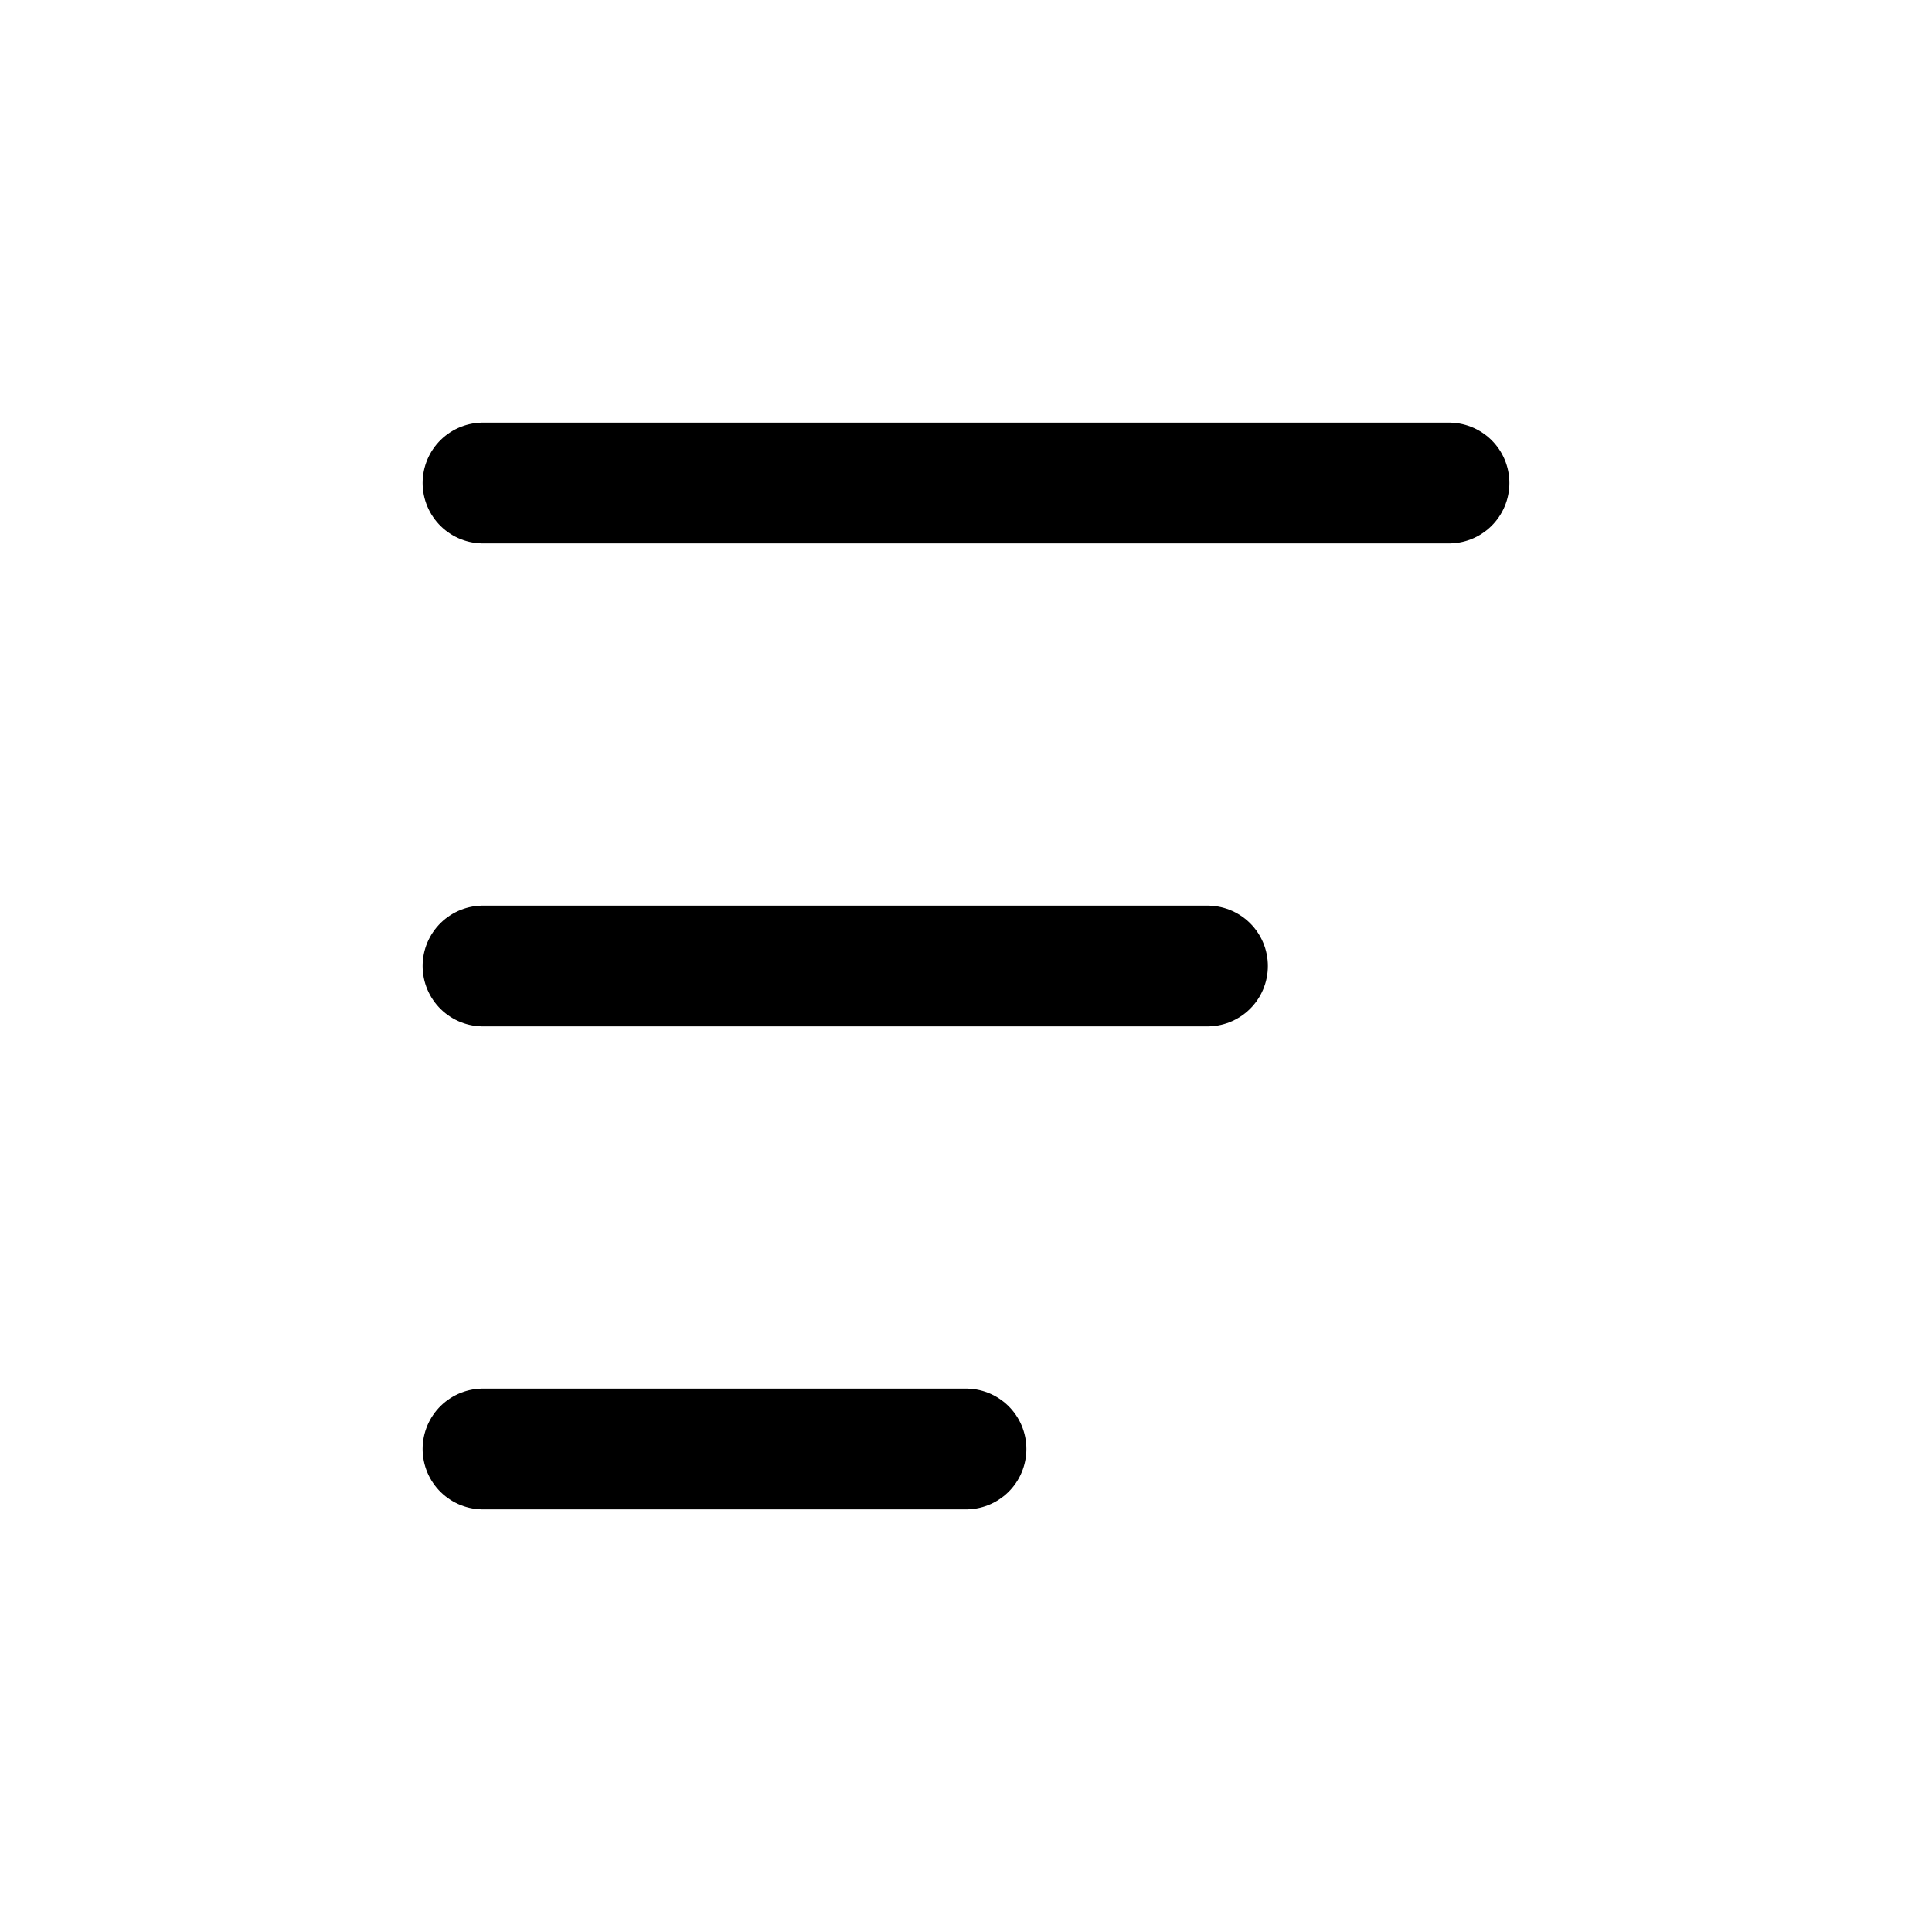
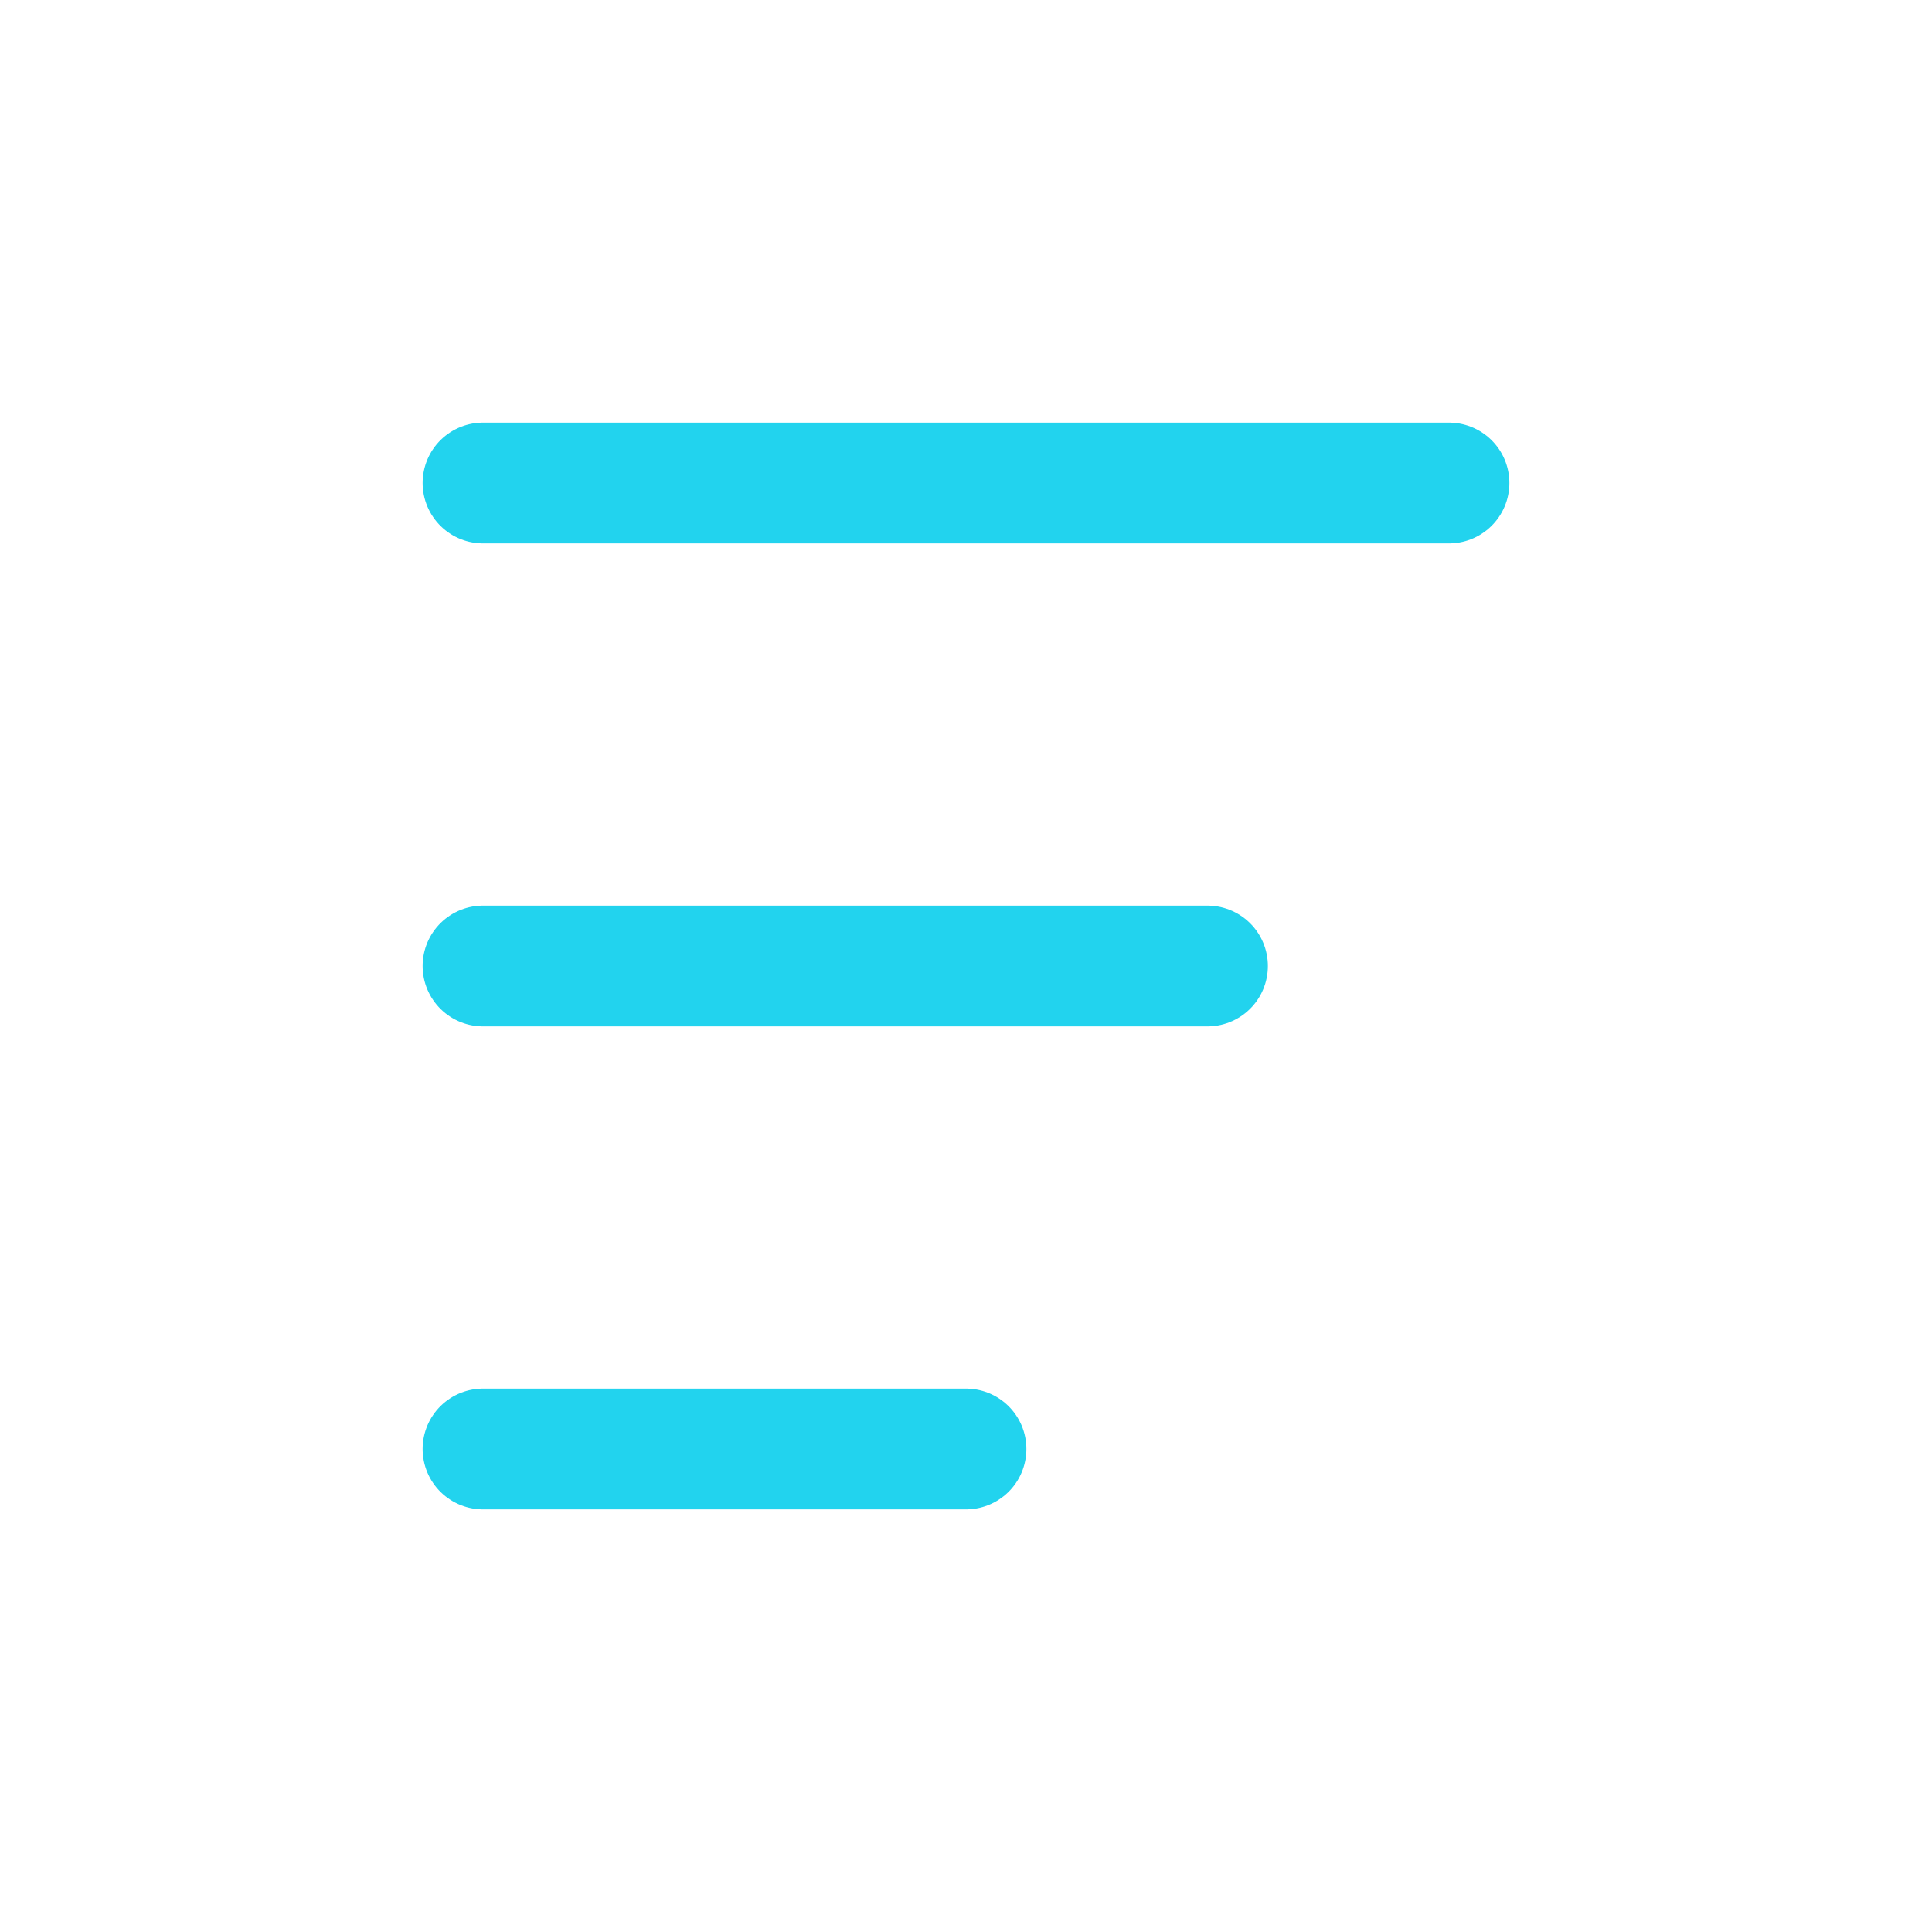
- <svg xmlns="http://www.w3.org/2000/svg" width="32" height="32" viewBox="0 0 32 32" fill="none">
+ <svg xmlns="http://www.w3.org/2000/svg" width="32" height="32" viewBox="0 0 32 32" fill="none" color="#22D3EE">
  <path d="M8 8h16M8 16h12M8 24h8" stroke="currentColor" stroke-width="2" stroke-linecap="round" />
</svg>
